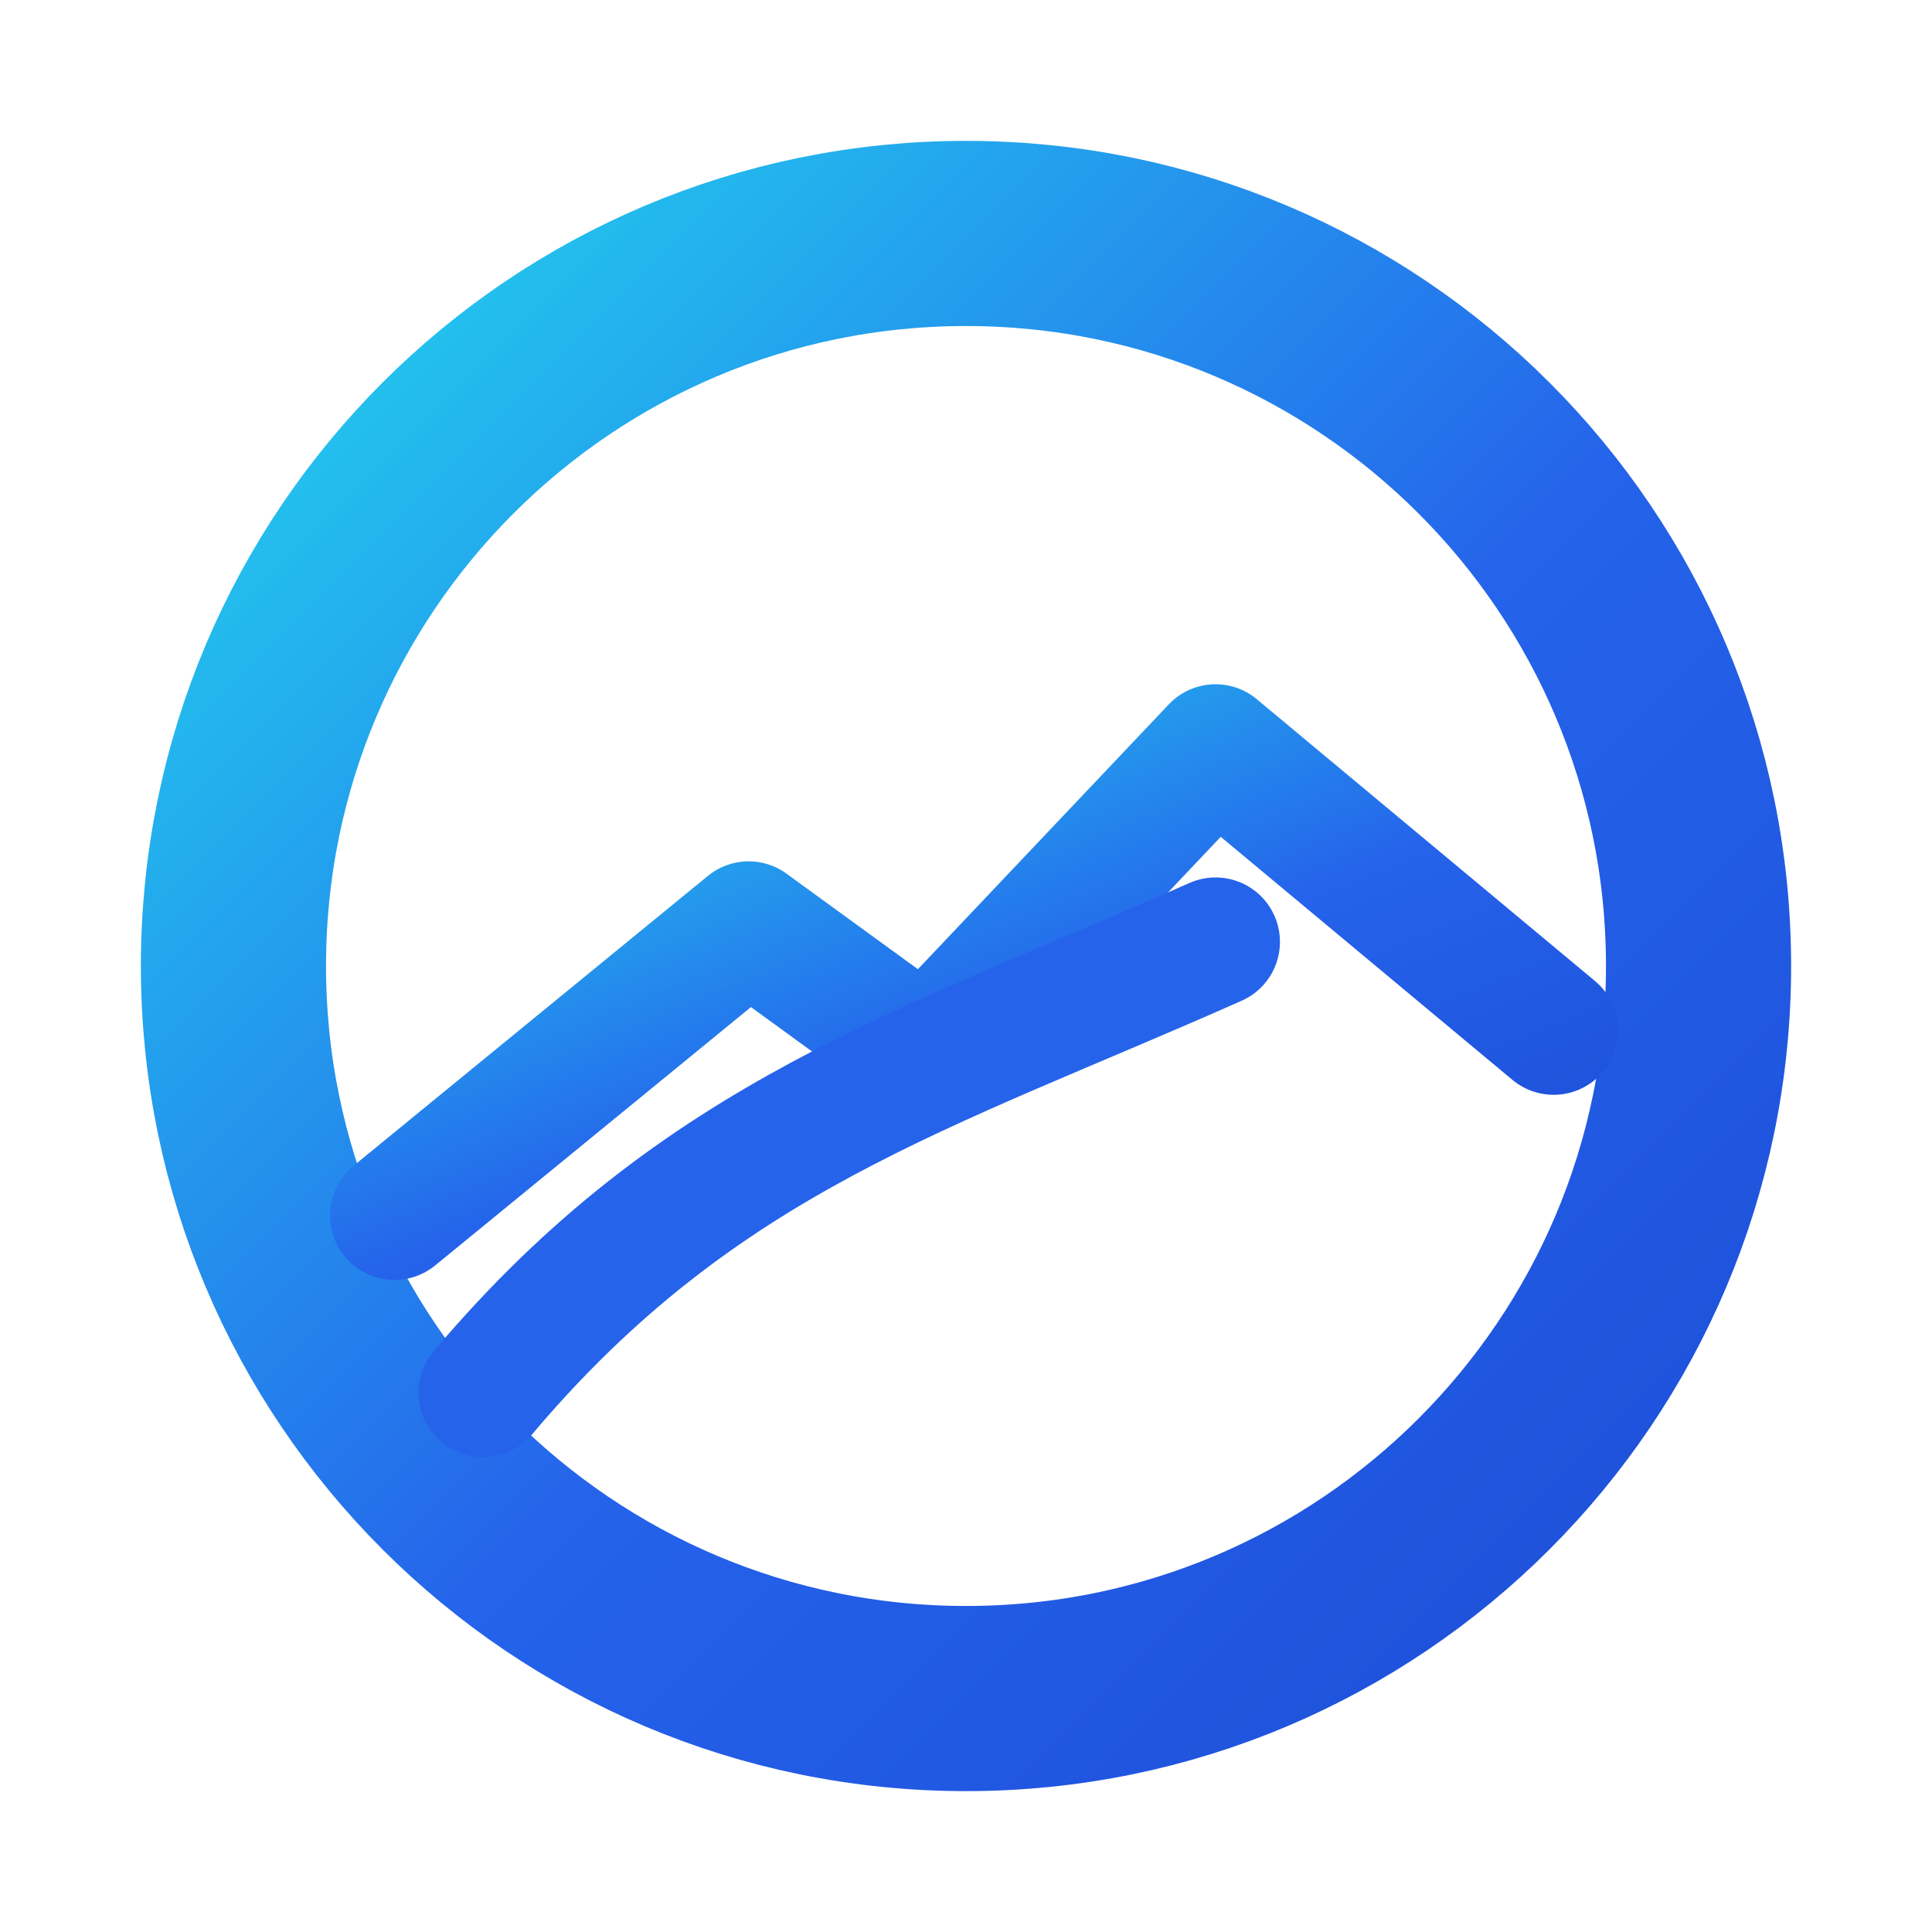
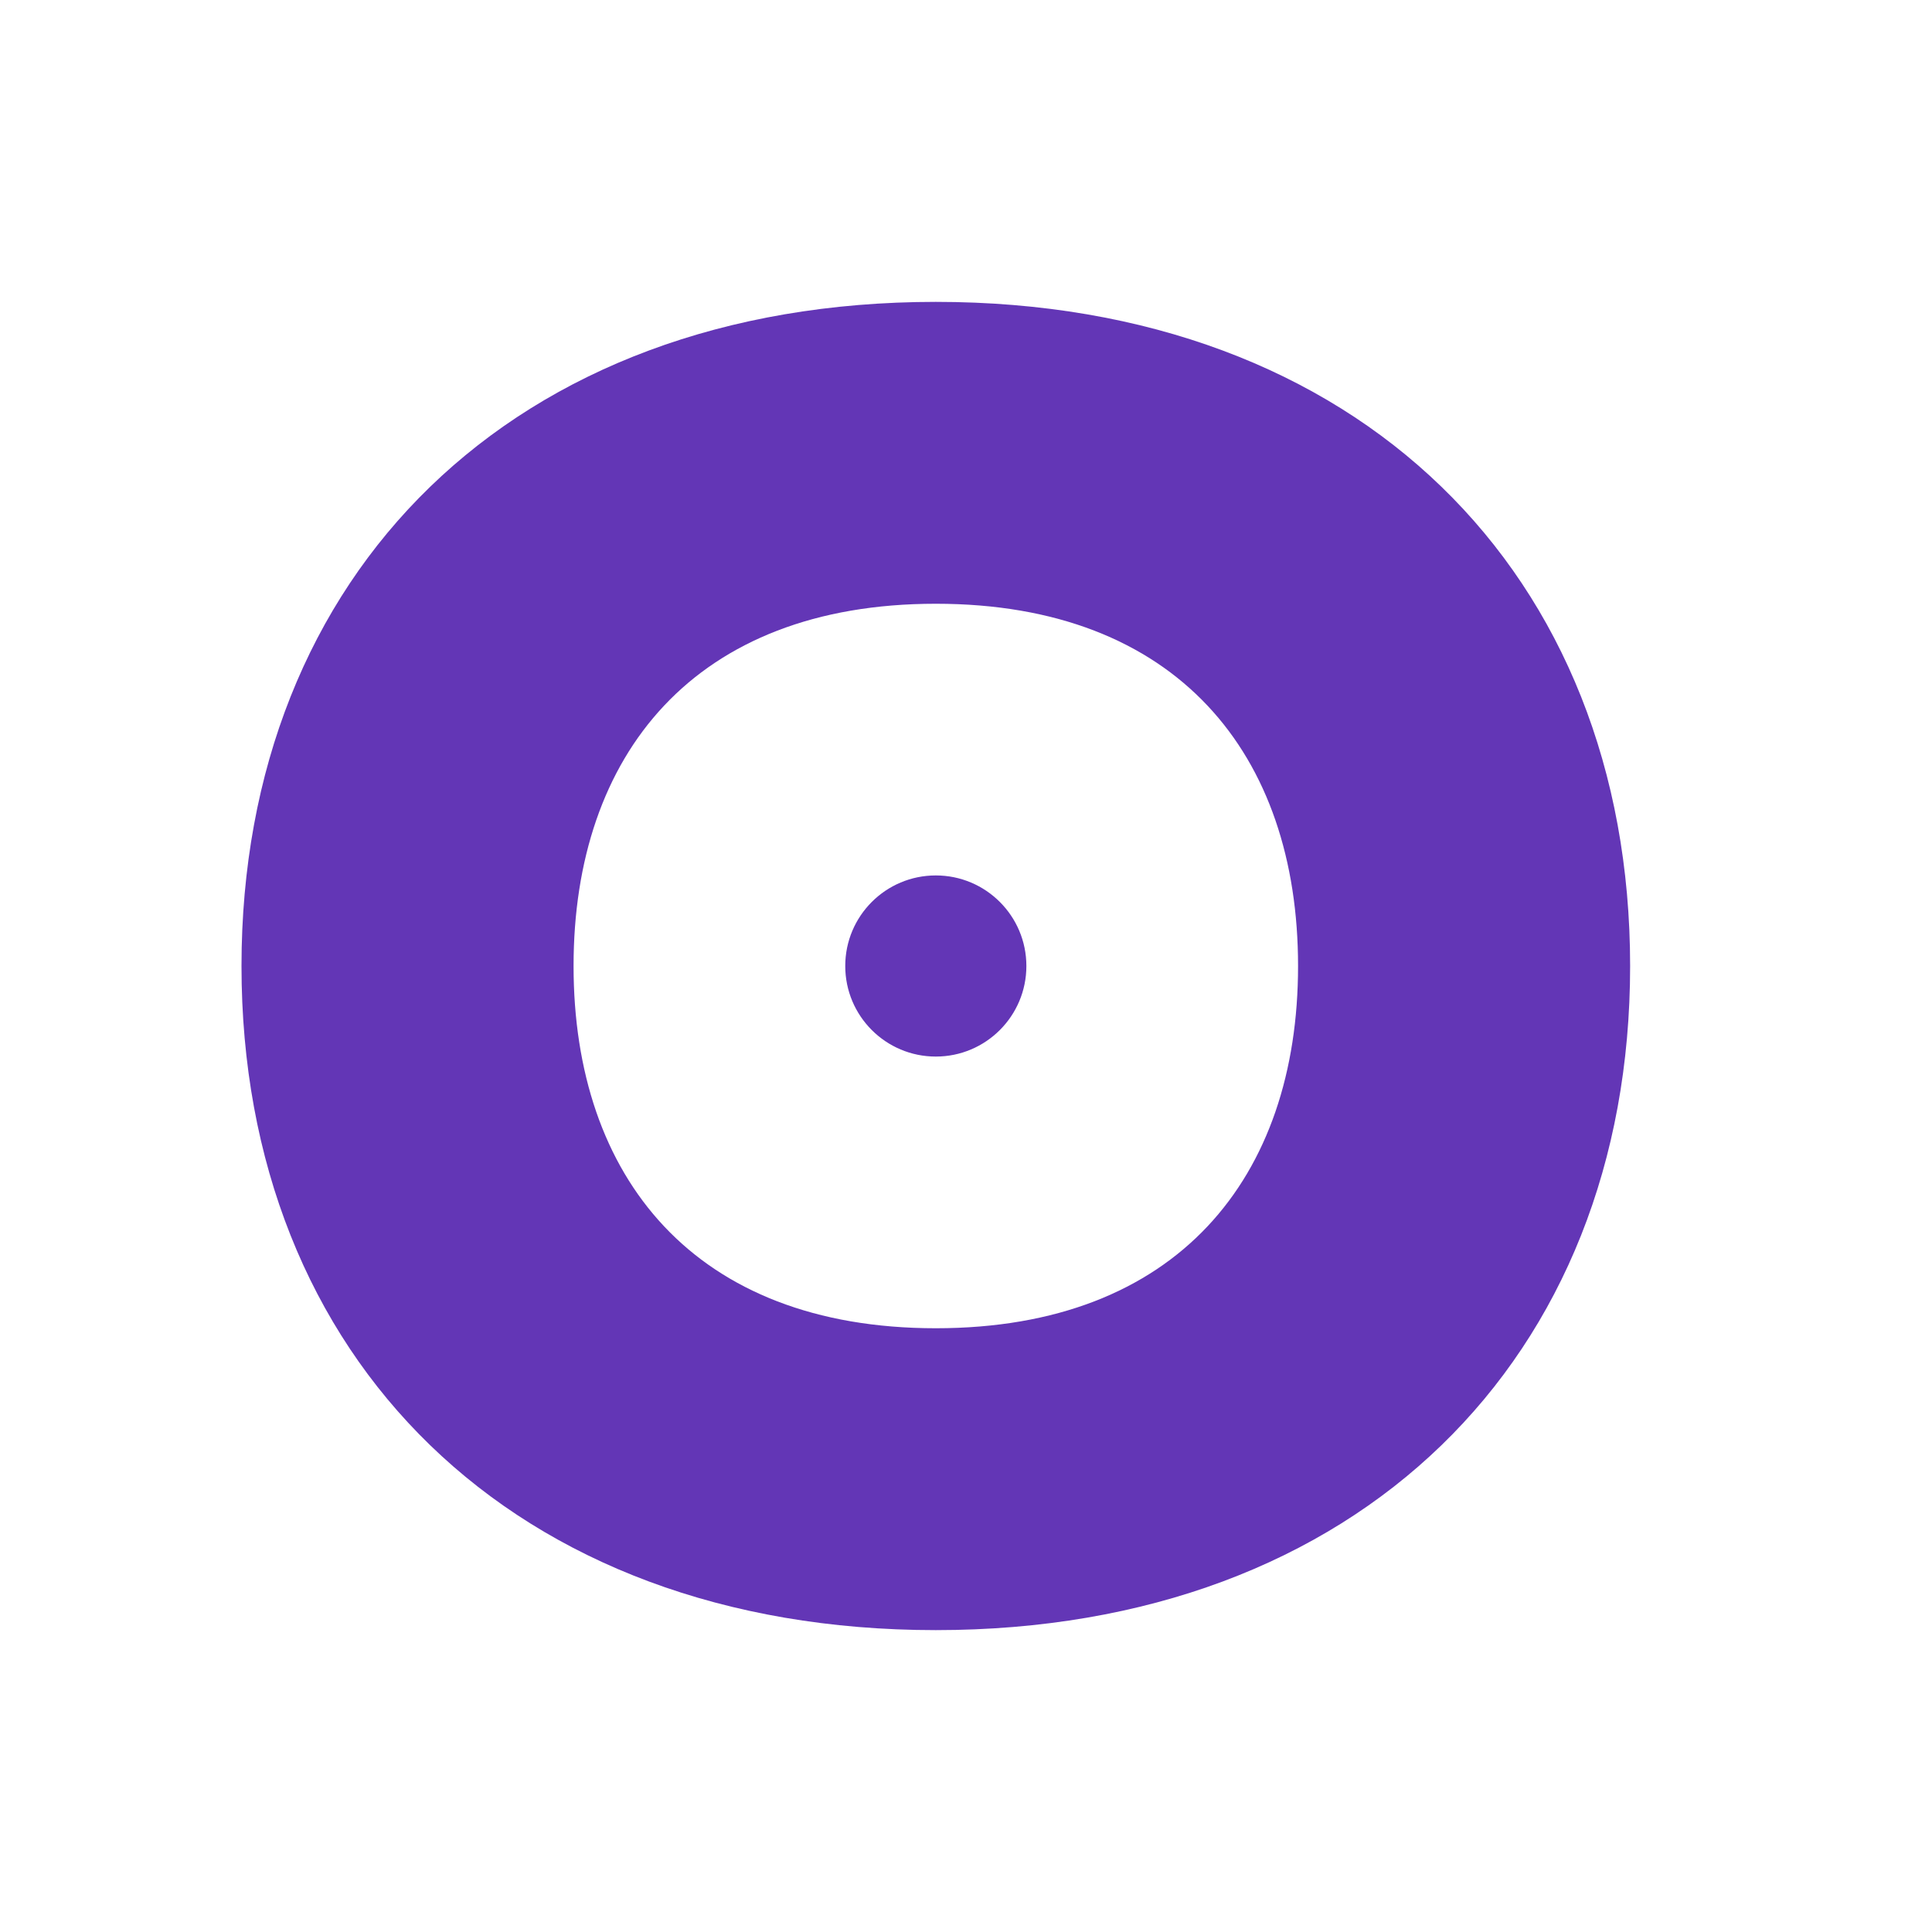
- <svg xmlns="http://www.w3.org/2000/svg" viewBox="0 0 240 240" role="img" aria-labelledby="title desc">
-   <defs>
-     <linearGradient id="g" x1="0" y1="0" x2="1" y2="1">
-       <stop offset="0" stop-color="#22d3ee" />
-       <stop offset=".55" stop-color="#2563eb" />
-       <stop offset="1" stop-color="#1d4ed8" />
-     </linearGradient>
-   </defs>
-   <circle cx="120" cy="120" r="91" fill="none" stroke="url(#g)" stroke-width="23" />
-   <path d="M49 151 93 115l22 16 36-38 42 35" fill="none" stroke="url(#g)" stroke-width="16" stroke-linecap="round" stroke-linejoin="round" />
-   <path d="M60 173c27-32 55-40 91-56" fill="none" stroke="#2563eb" stroke-width="16" stroke-linecap="round" />
+ <svg xmlns="http://www.w3.org/2000/svg" viewBox="0 0 64 64" width="64" height="64" role="img" aria-label="OTRI — Open Trail Running Index">
+   <g transform="translate(7 8)">
+     <path d="M24 2C10 2 1 11 1 24s9 22 23 22 23-9 23-22S38 2 24 2Zm0 10c8 0 12 5 12 12s-4 12-12 12-12-5-12-12 4-12 12-12Z" fill="#6336b6" fill-rule="evenodd" />
+     <circle cx="24" cy="24" r="3" fill="#6336b6" />
+   </g>
</svg>
